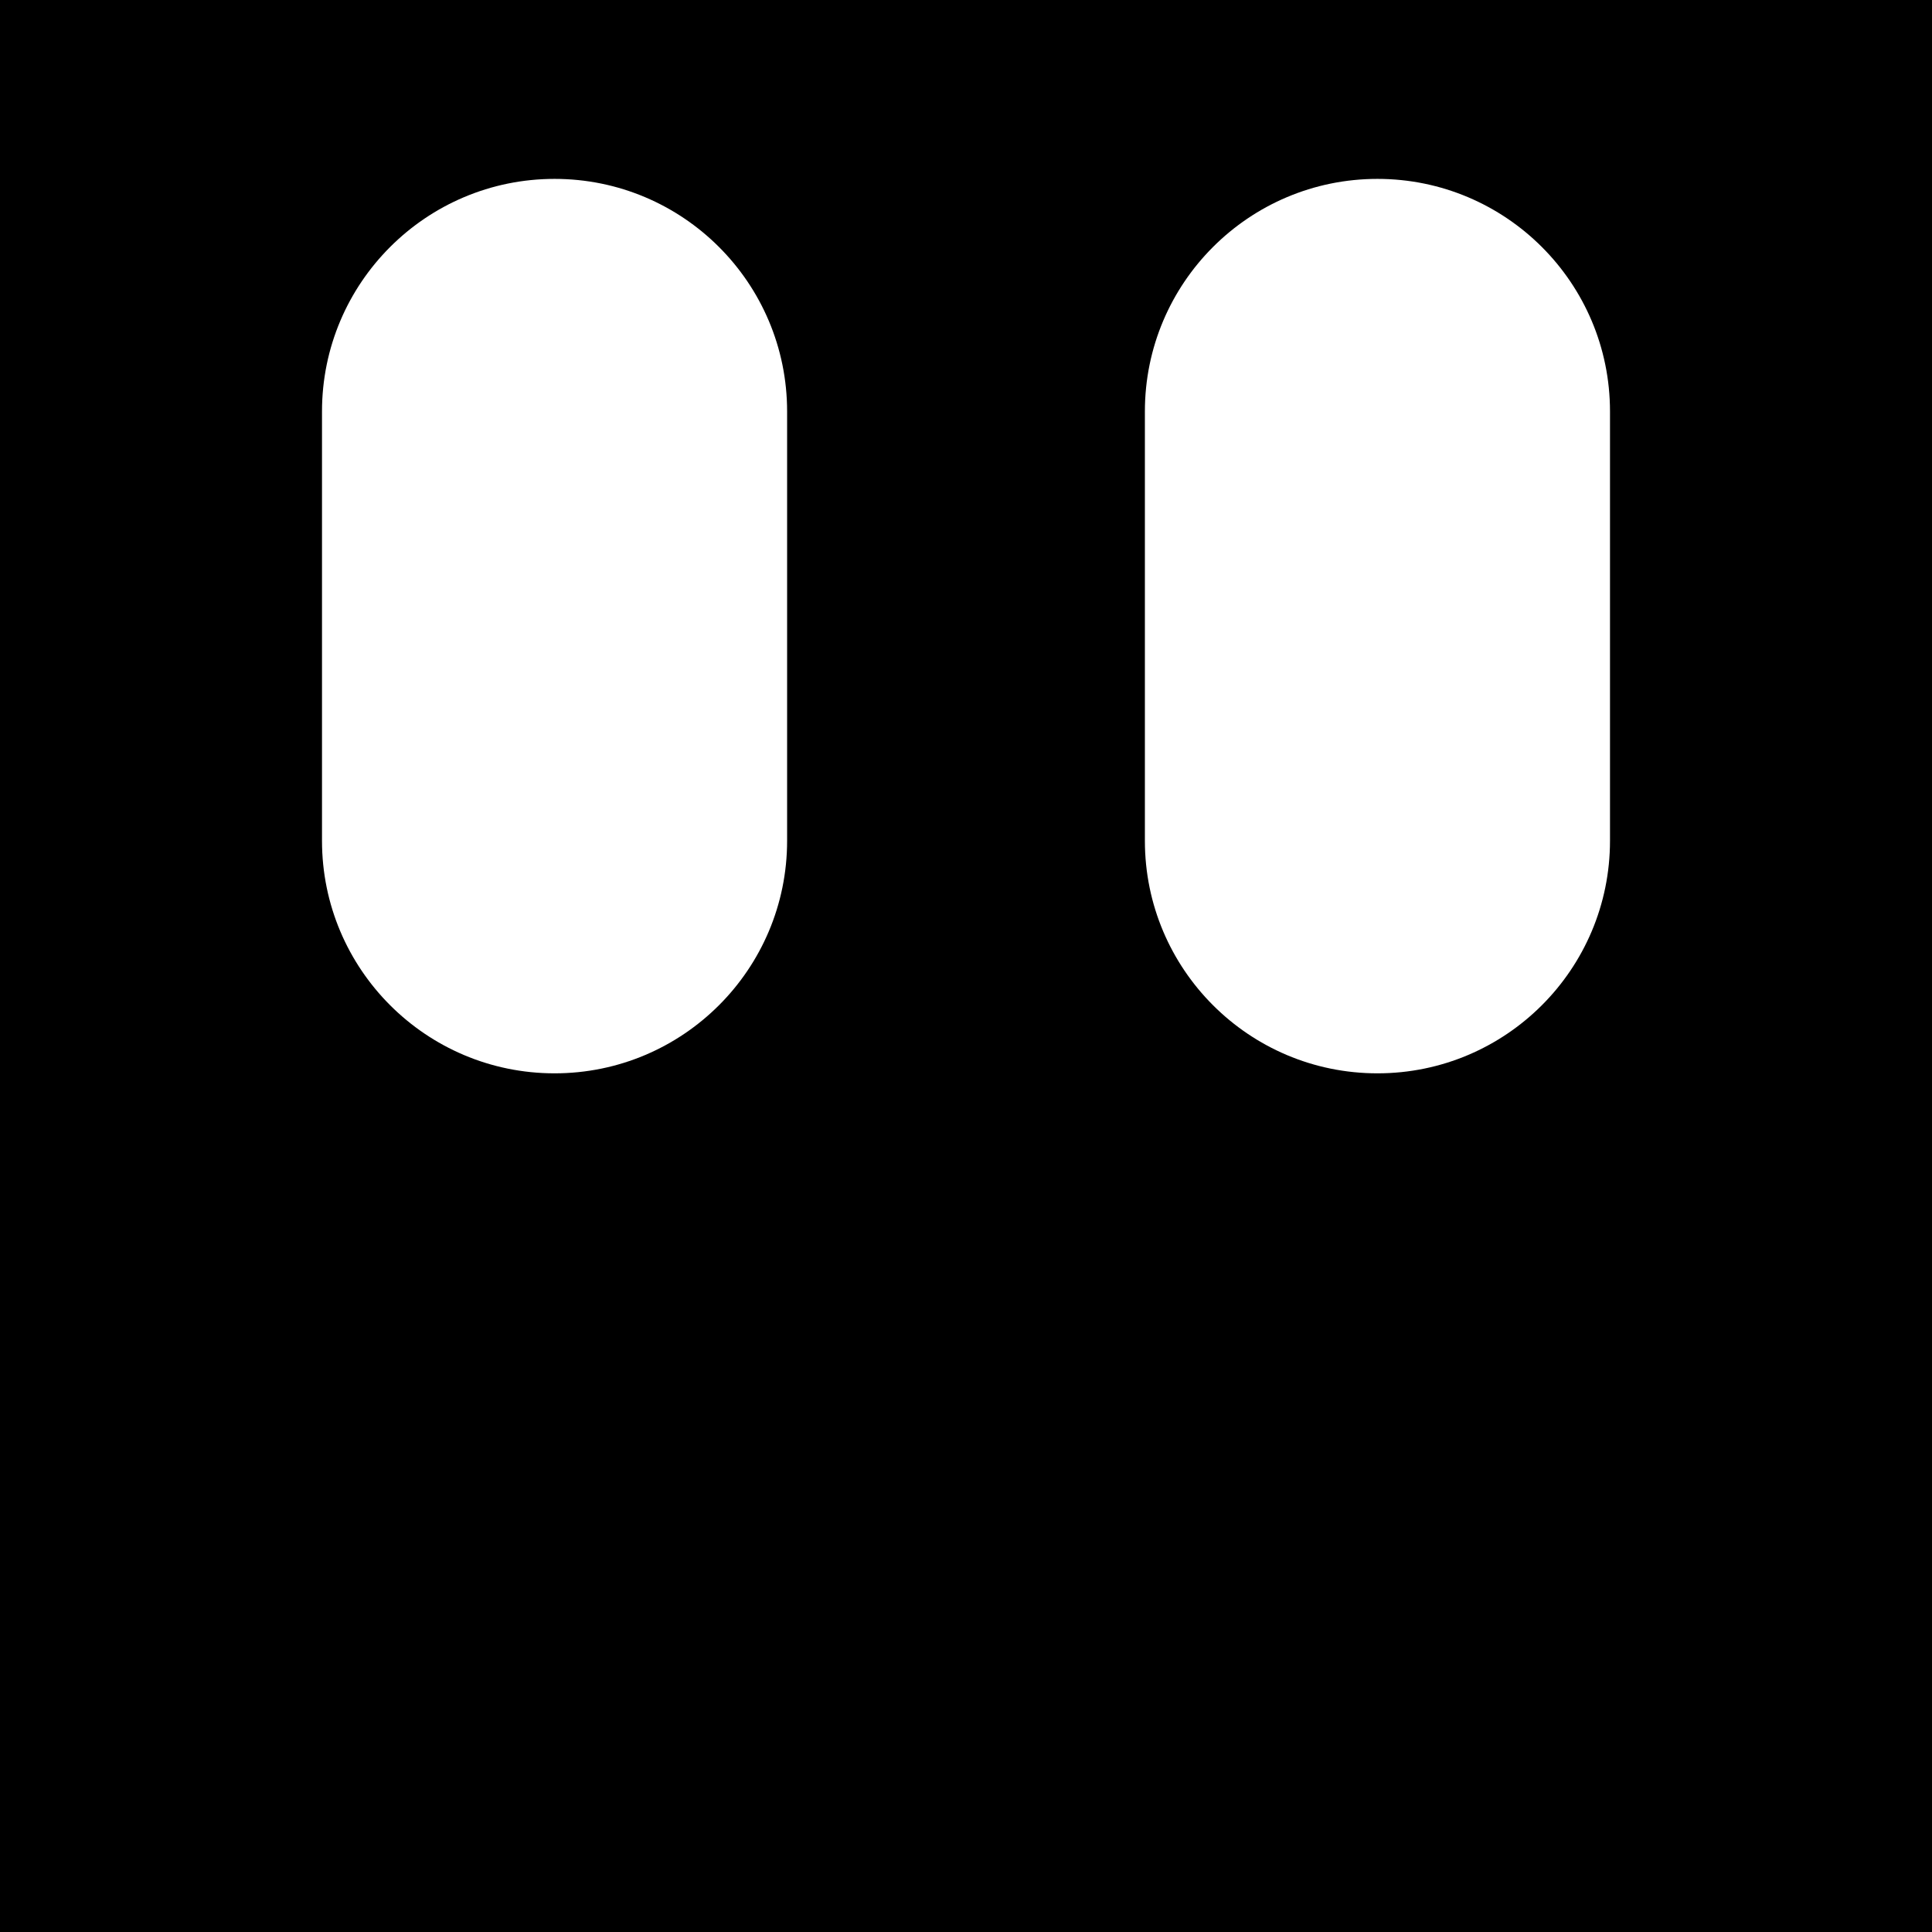
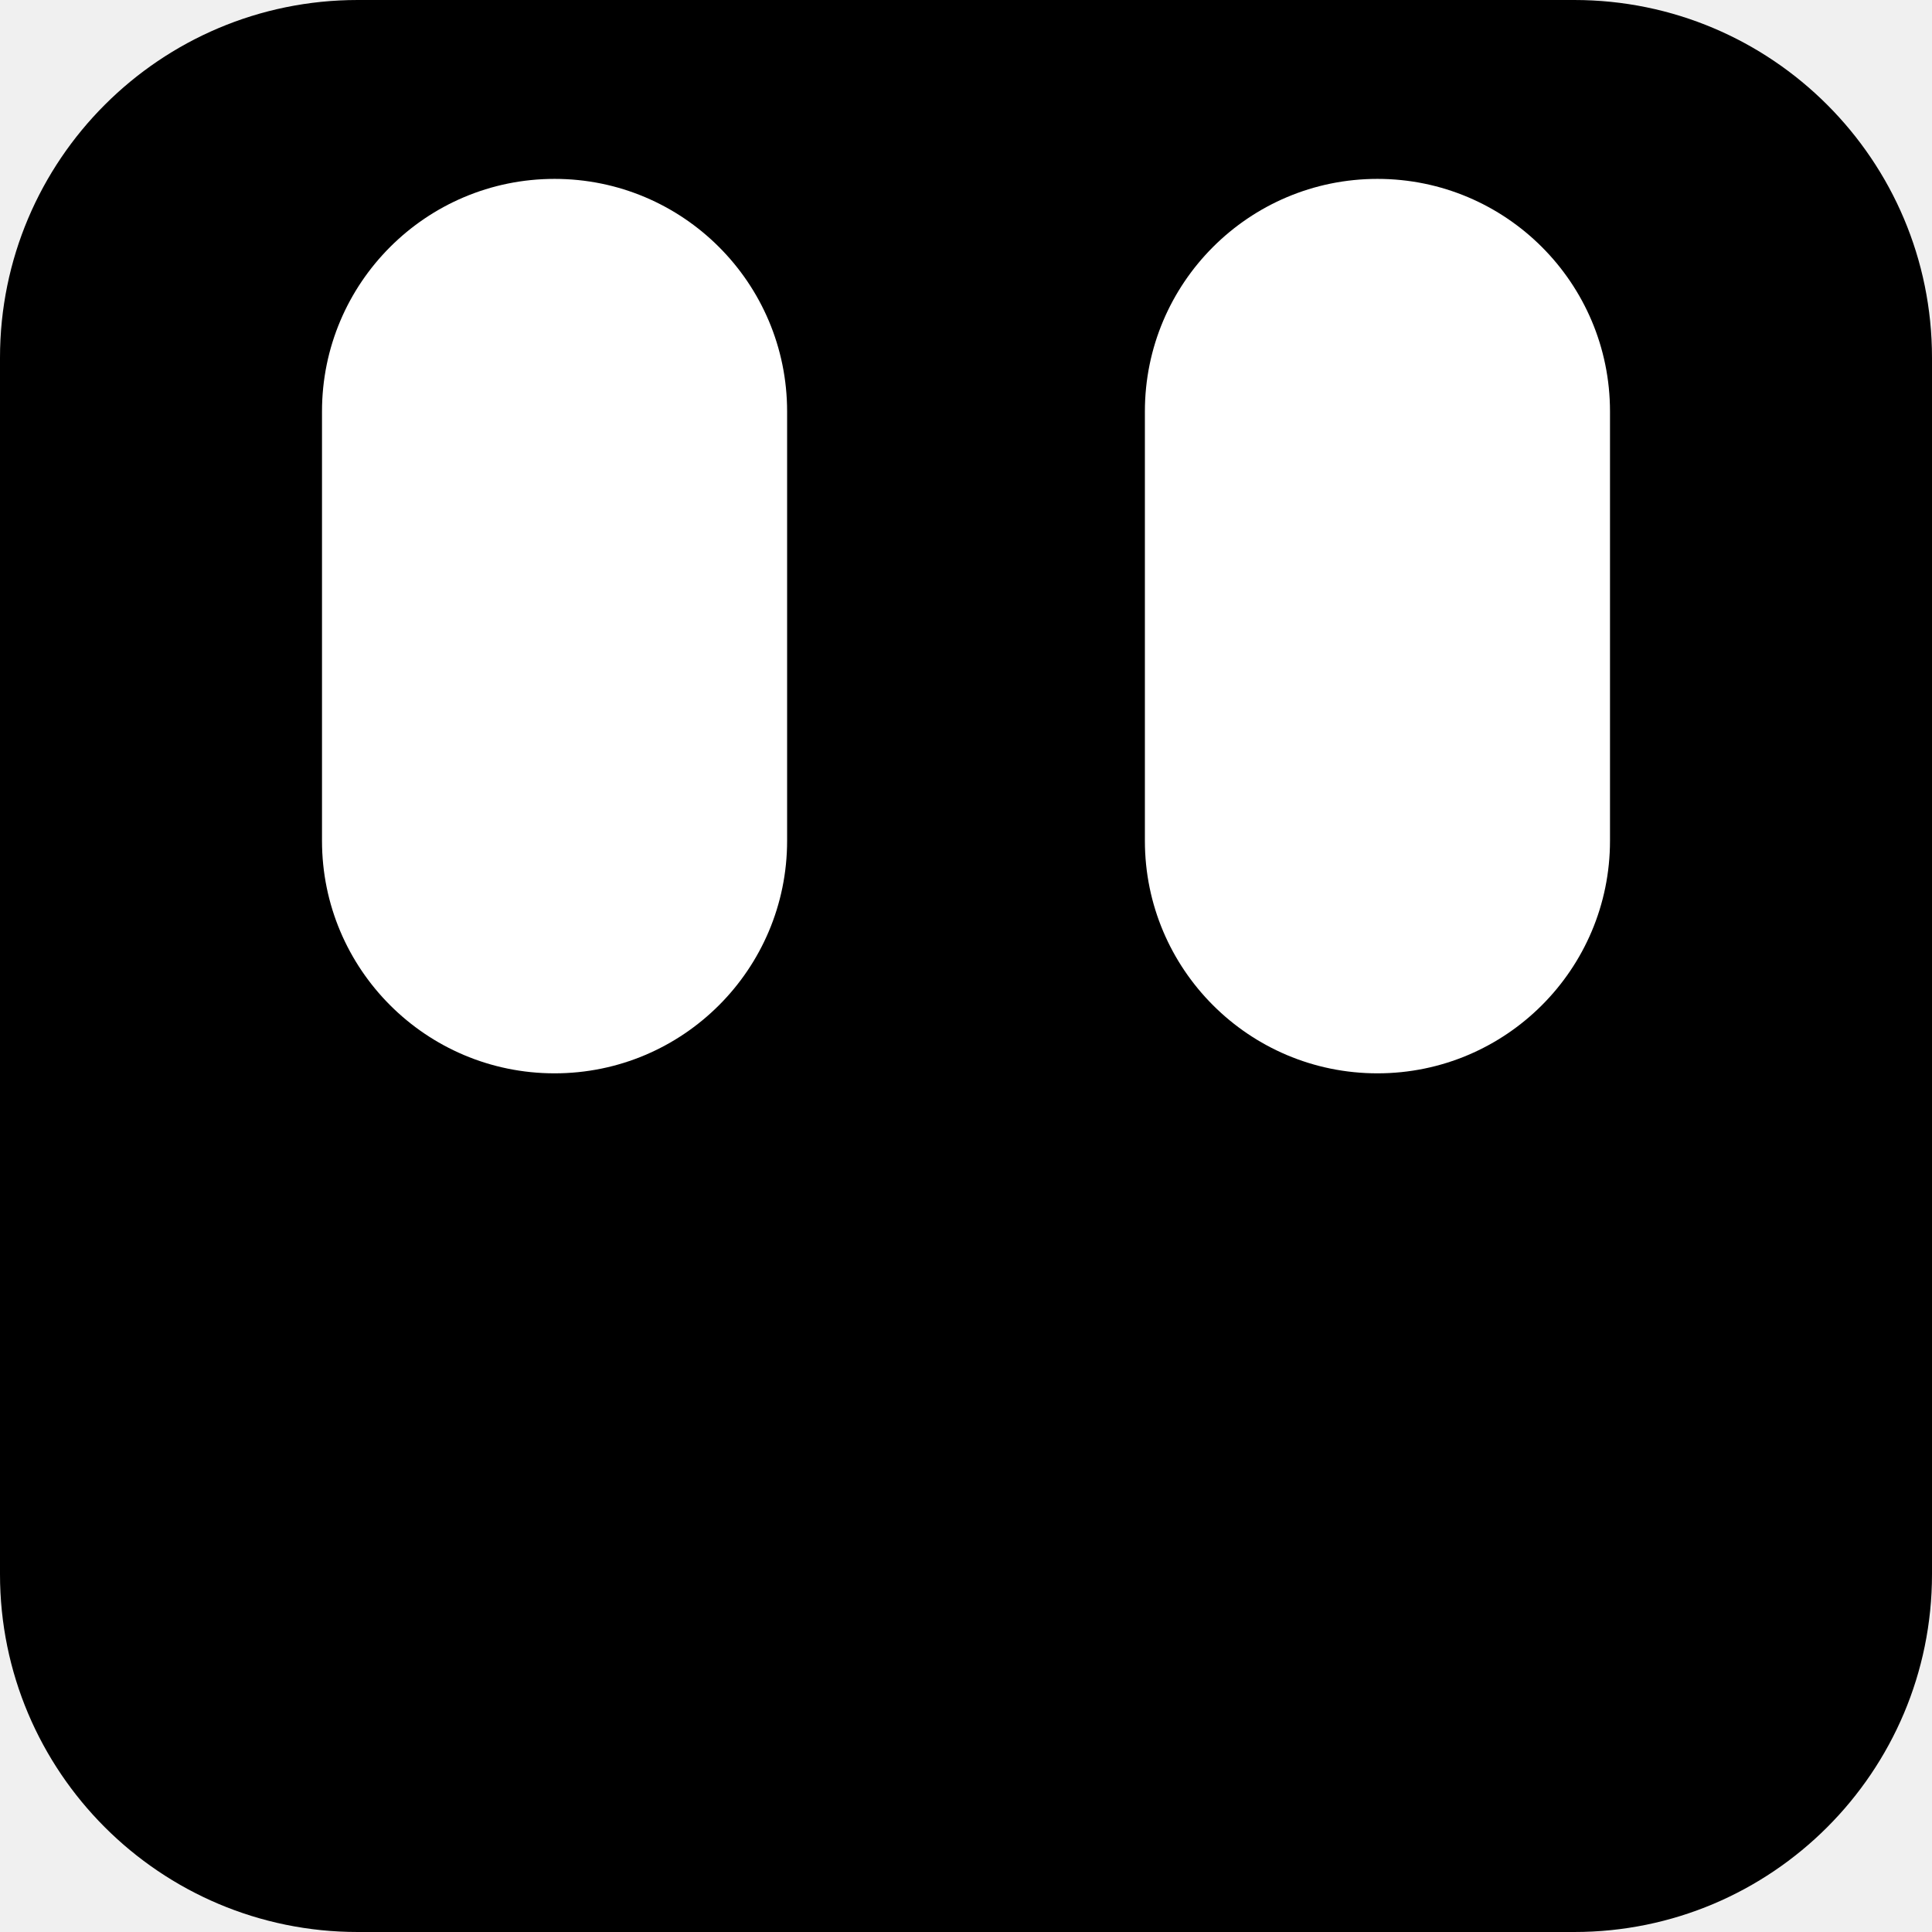
<svg xmlns="http://www.w3.org/2000/svg" width="54" height="54" viewBox="0 0 54 54" fill="none">
-   <rect x="54" y="54" width="54" height="54" transform="rotate(180 54 54)" fill="black" />
+   <rect x="54" y="54" width="54" height="54" rx="10" transform="rotate(180 54 54)" fill="black" />
  <rect x="45" y="30" width="13" height="25" rx="6.5" transform="rotate(180 45 30)" fill="white" />
  <rect x="22" y="30" width="13" height="25" rx="6.5" transform="rotate(180 22 30)" fill="white" />
</svg>
